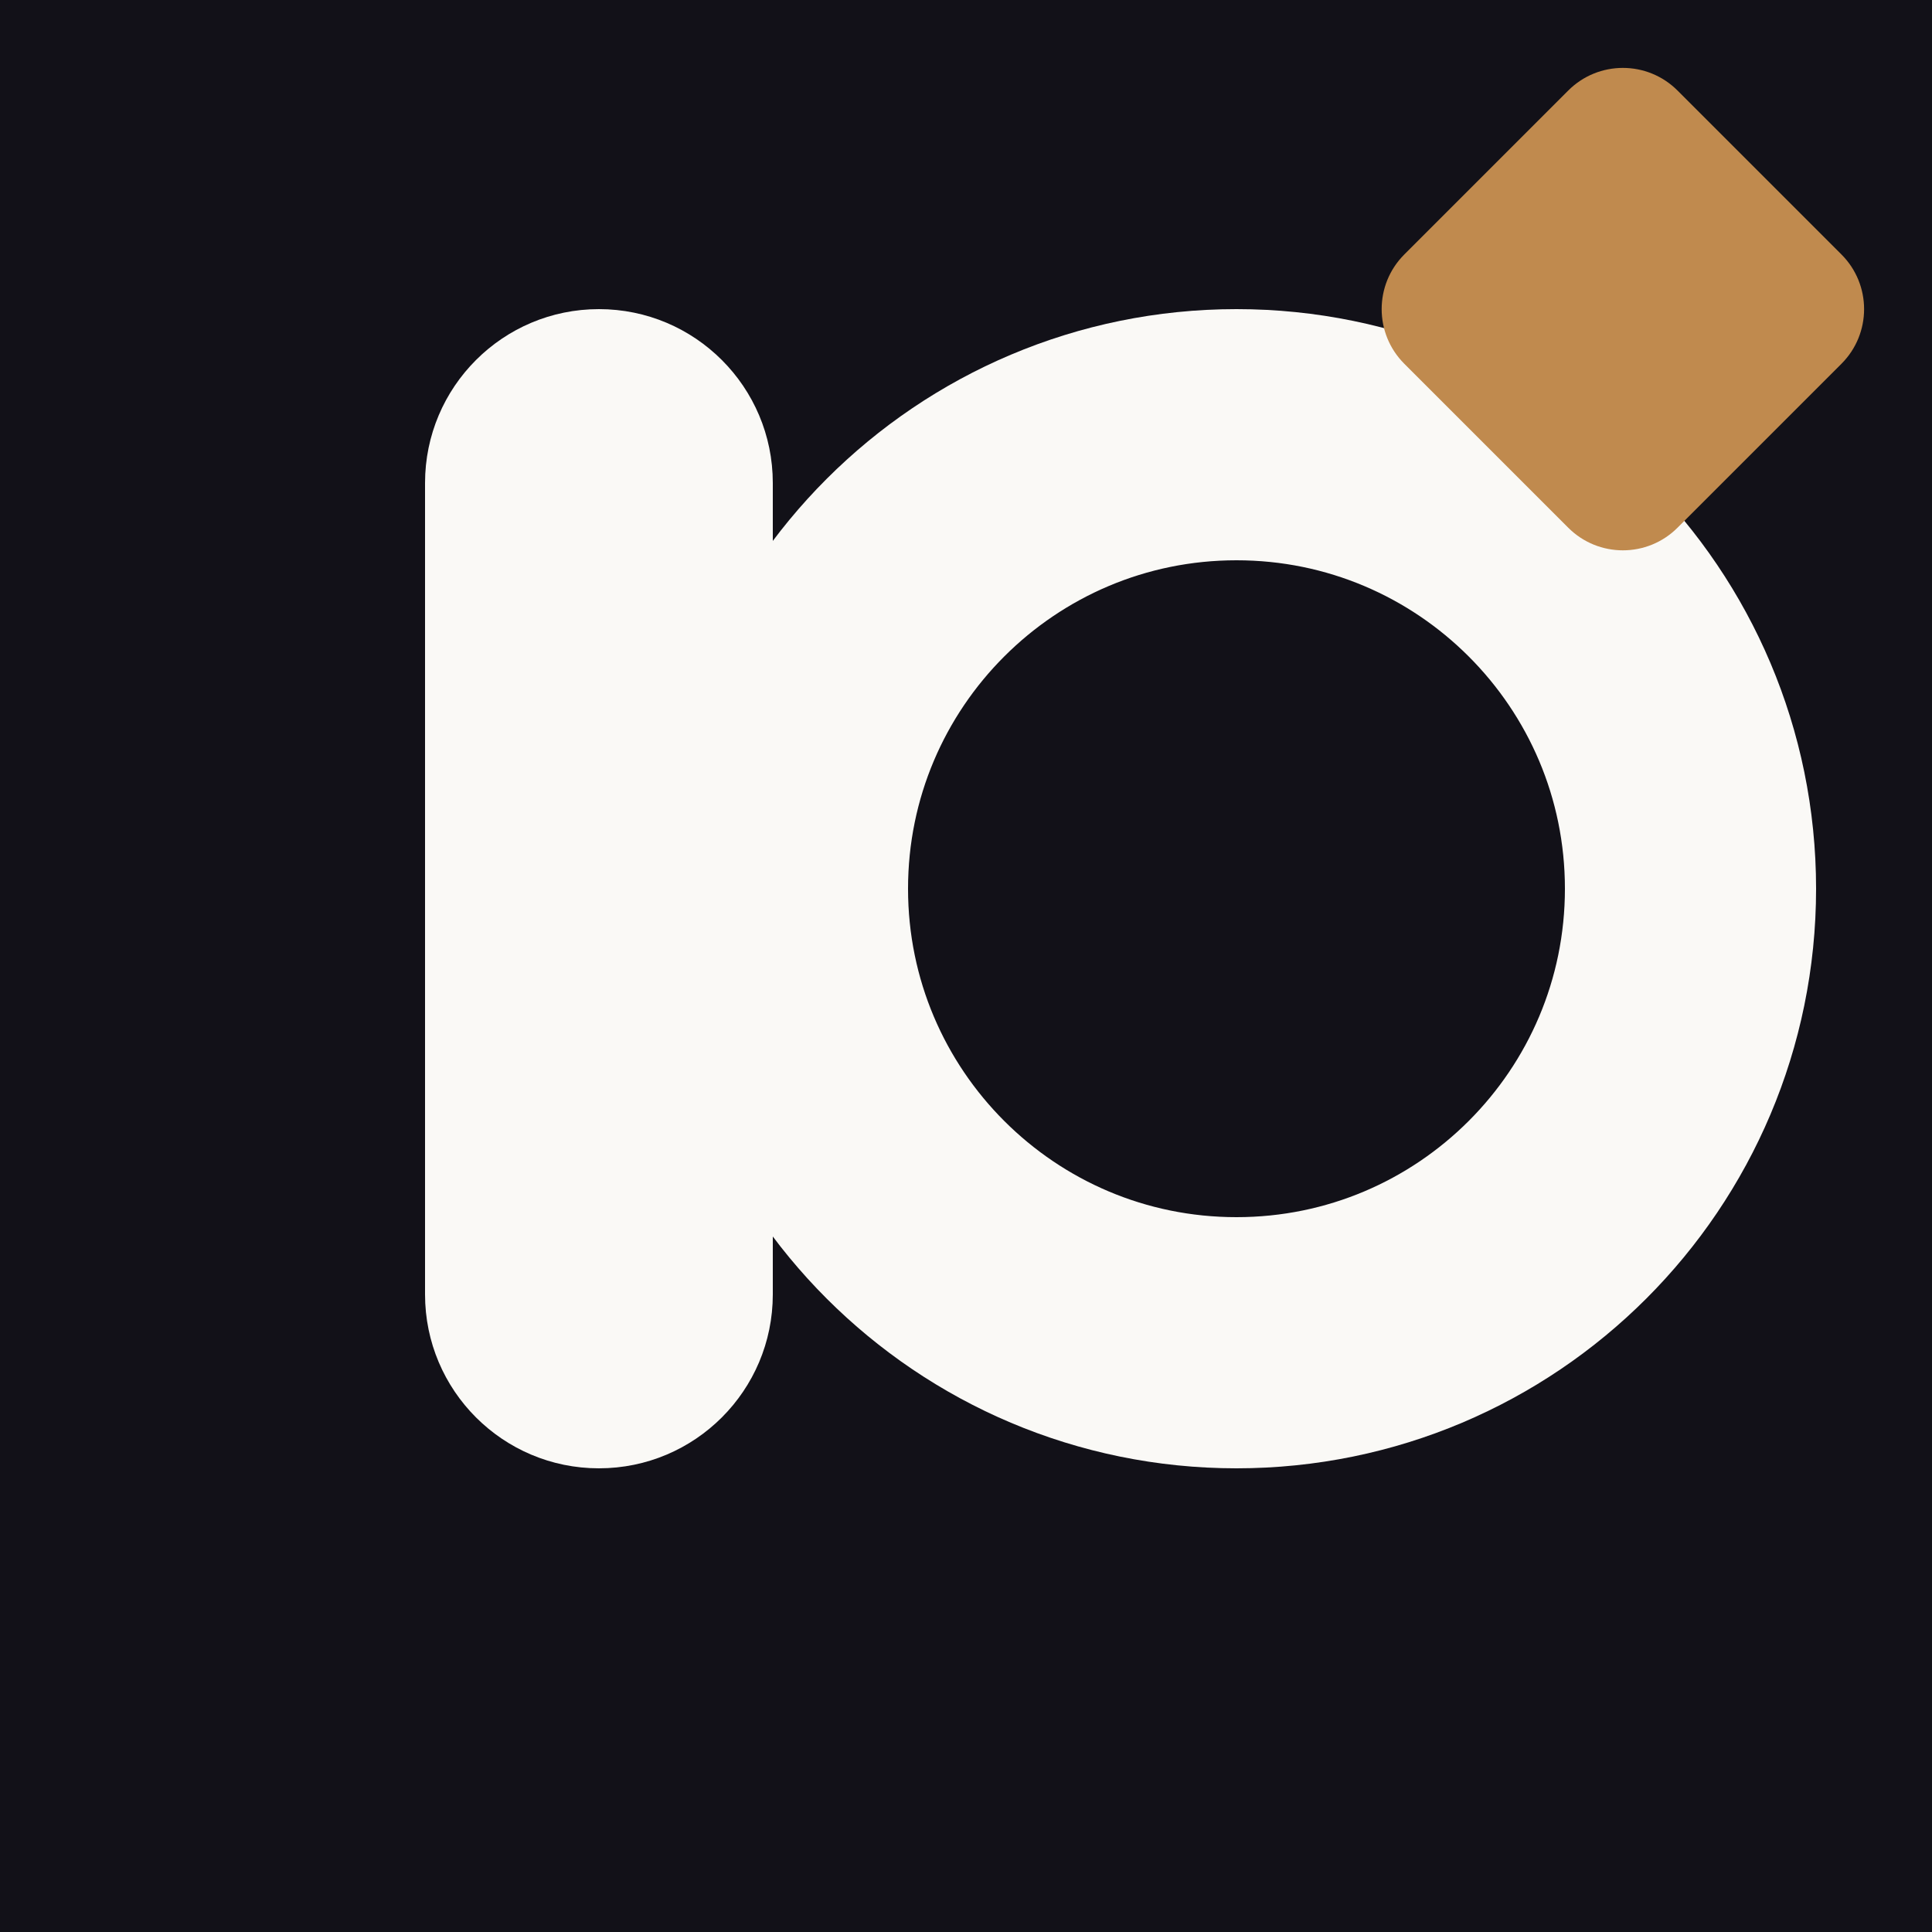
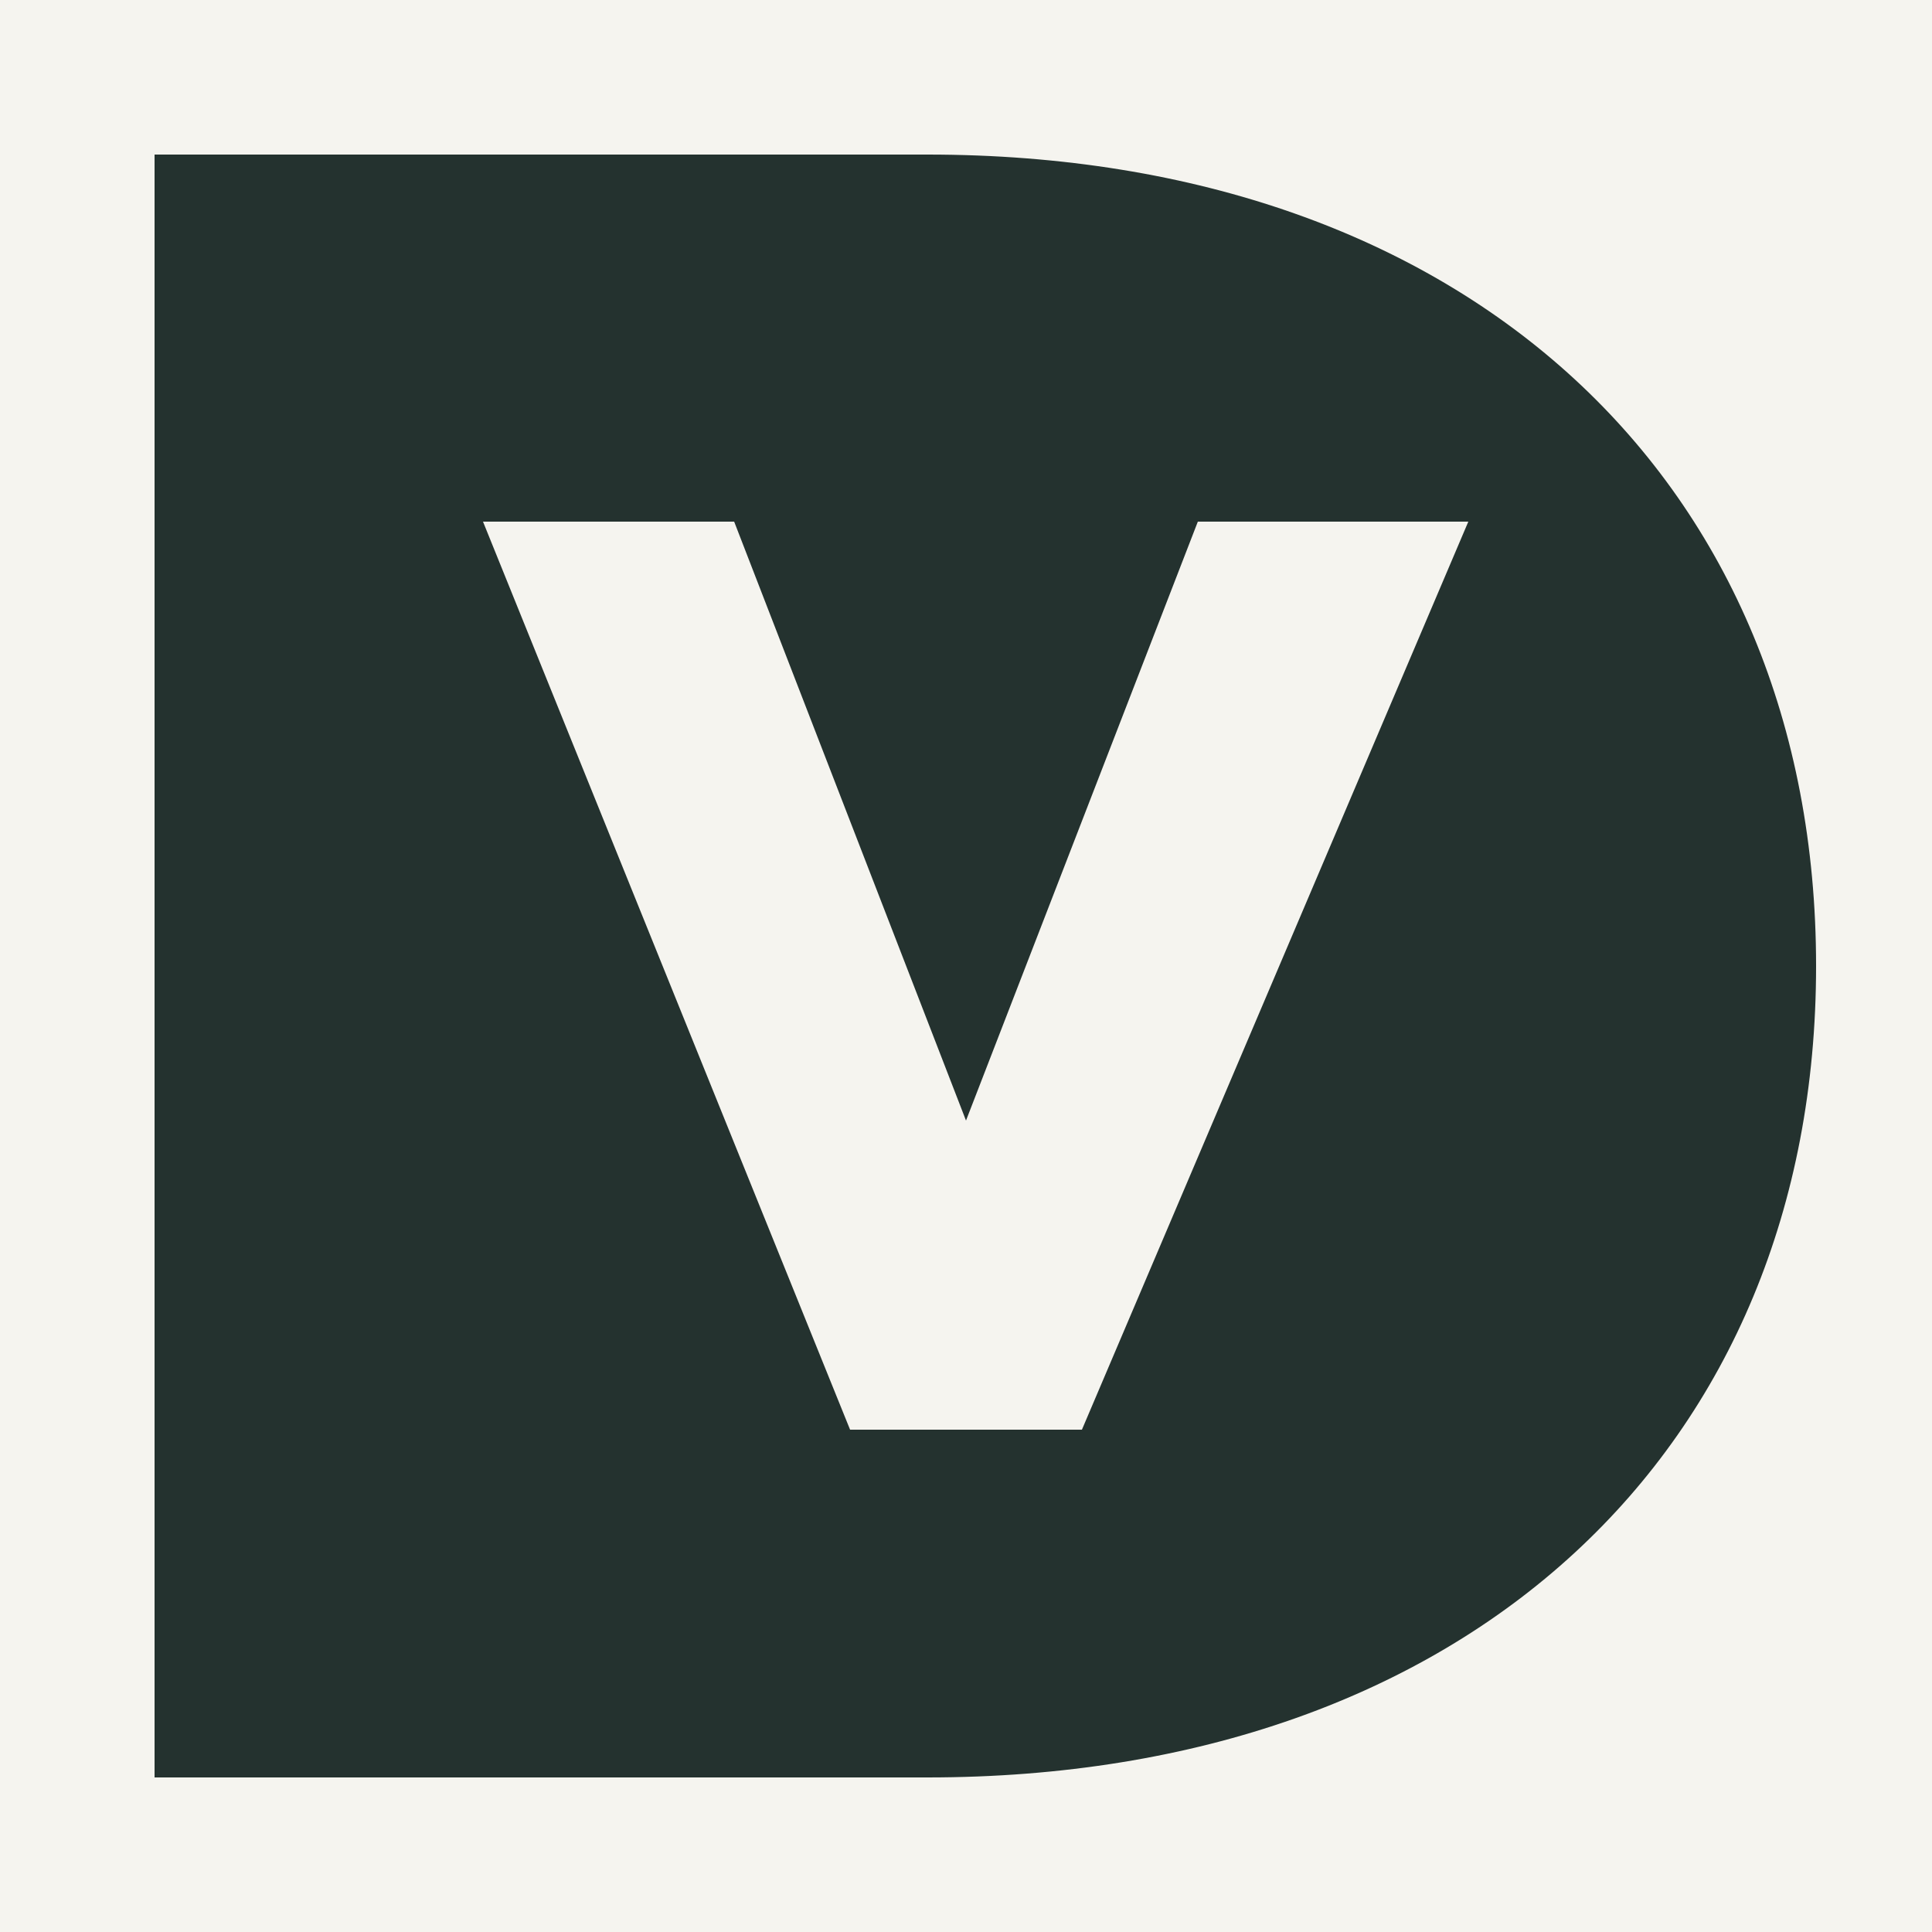
<svg xmlns="http://www.w3.org/2000/svg" viewBox="0 0 100 100">
-   <rect width="100" height="100" fill="#121118" />
-   <rect x="22" y="16" width="18" height="60" rx="9" fill="#FAF9F6" />
-   <circle cx="64" cy="46" r="23.5" fill="none" stroke="#FAF9F6" stroke-width="13" />
-   <rect x="74" y="6" width="20" height="20" rx="4" fill="#C08A4E" transform="rotate(45 84 16)" />
+   <rect width="100" height="100" fill="#f5f4ef" />
+   <path d="M8 8H48C76 8 94 25 94 50C94 75 76 92 48 92H8ZM25 27 44 74H56L76 27H62L50 58 38 27Z" fill="#24322f" fill-rule="evenodd" />
</svg>
